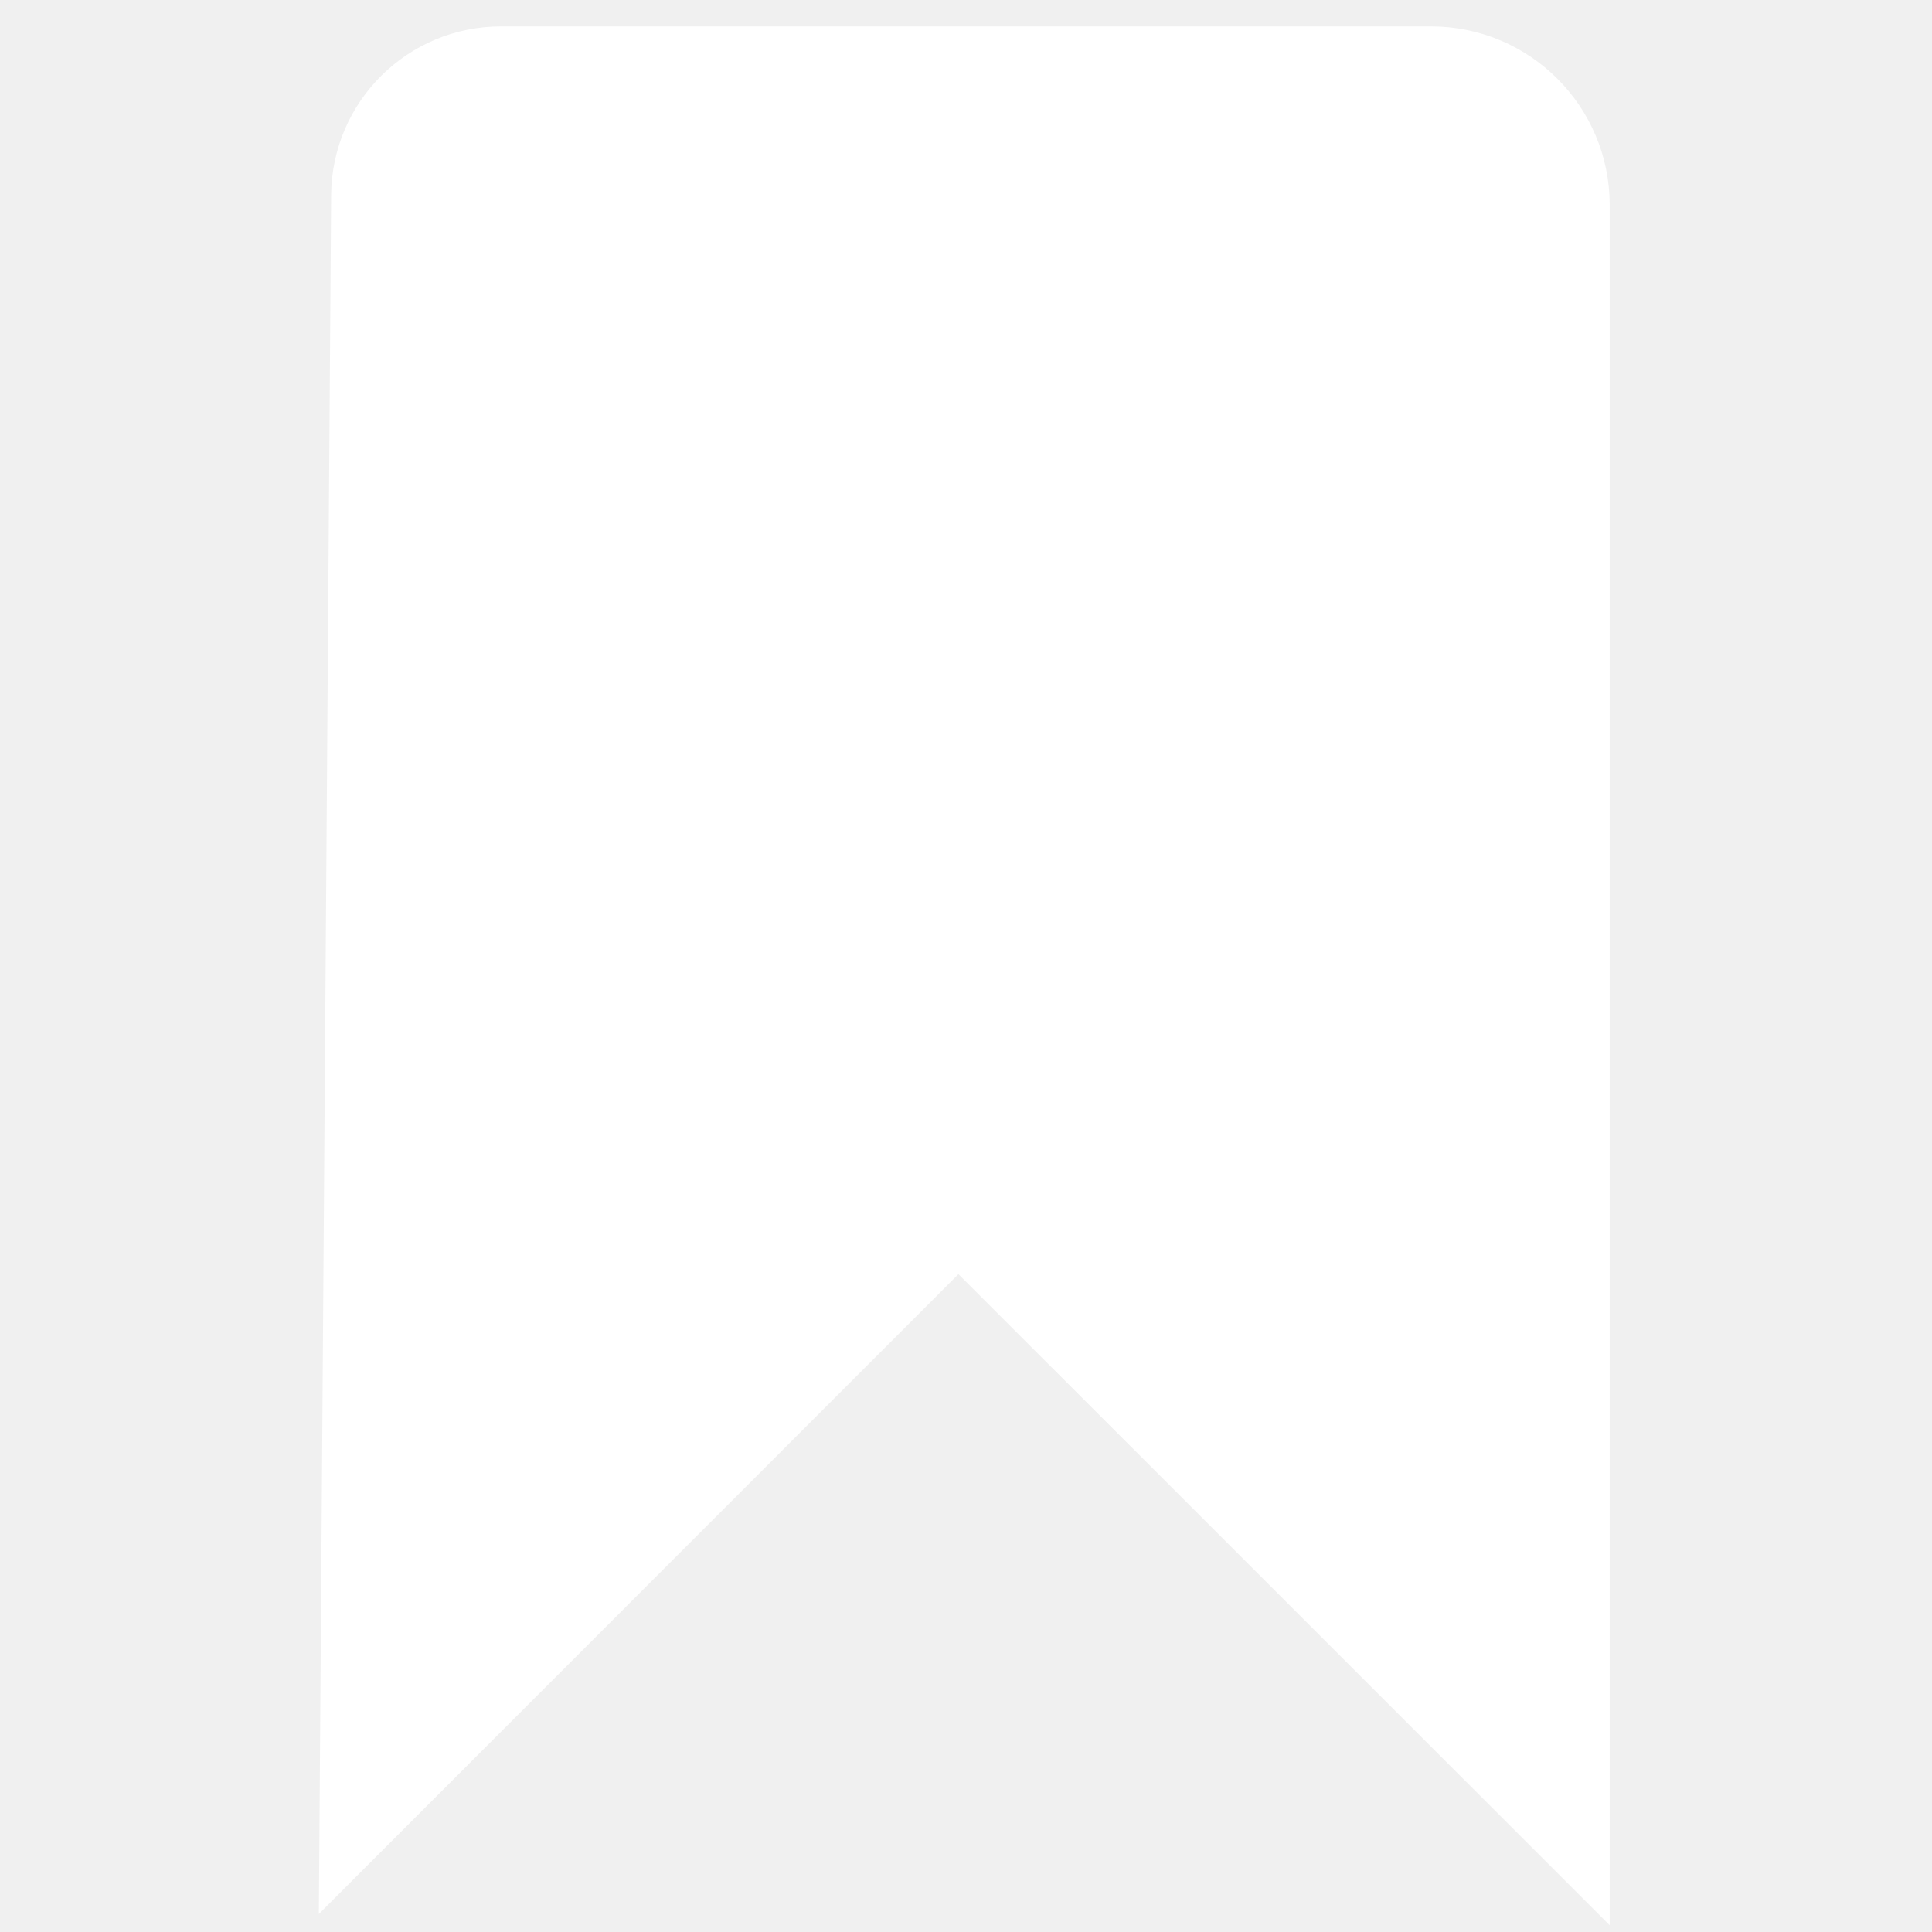
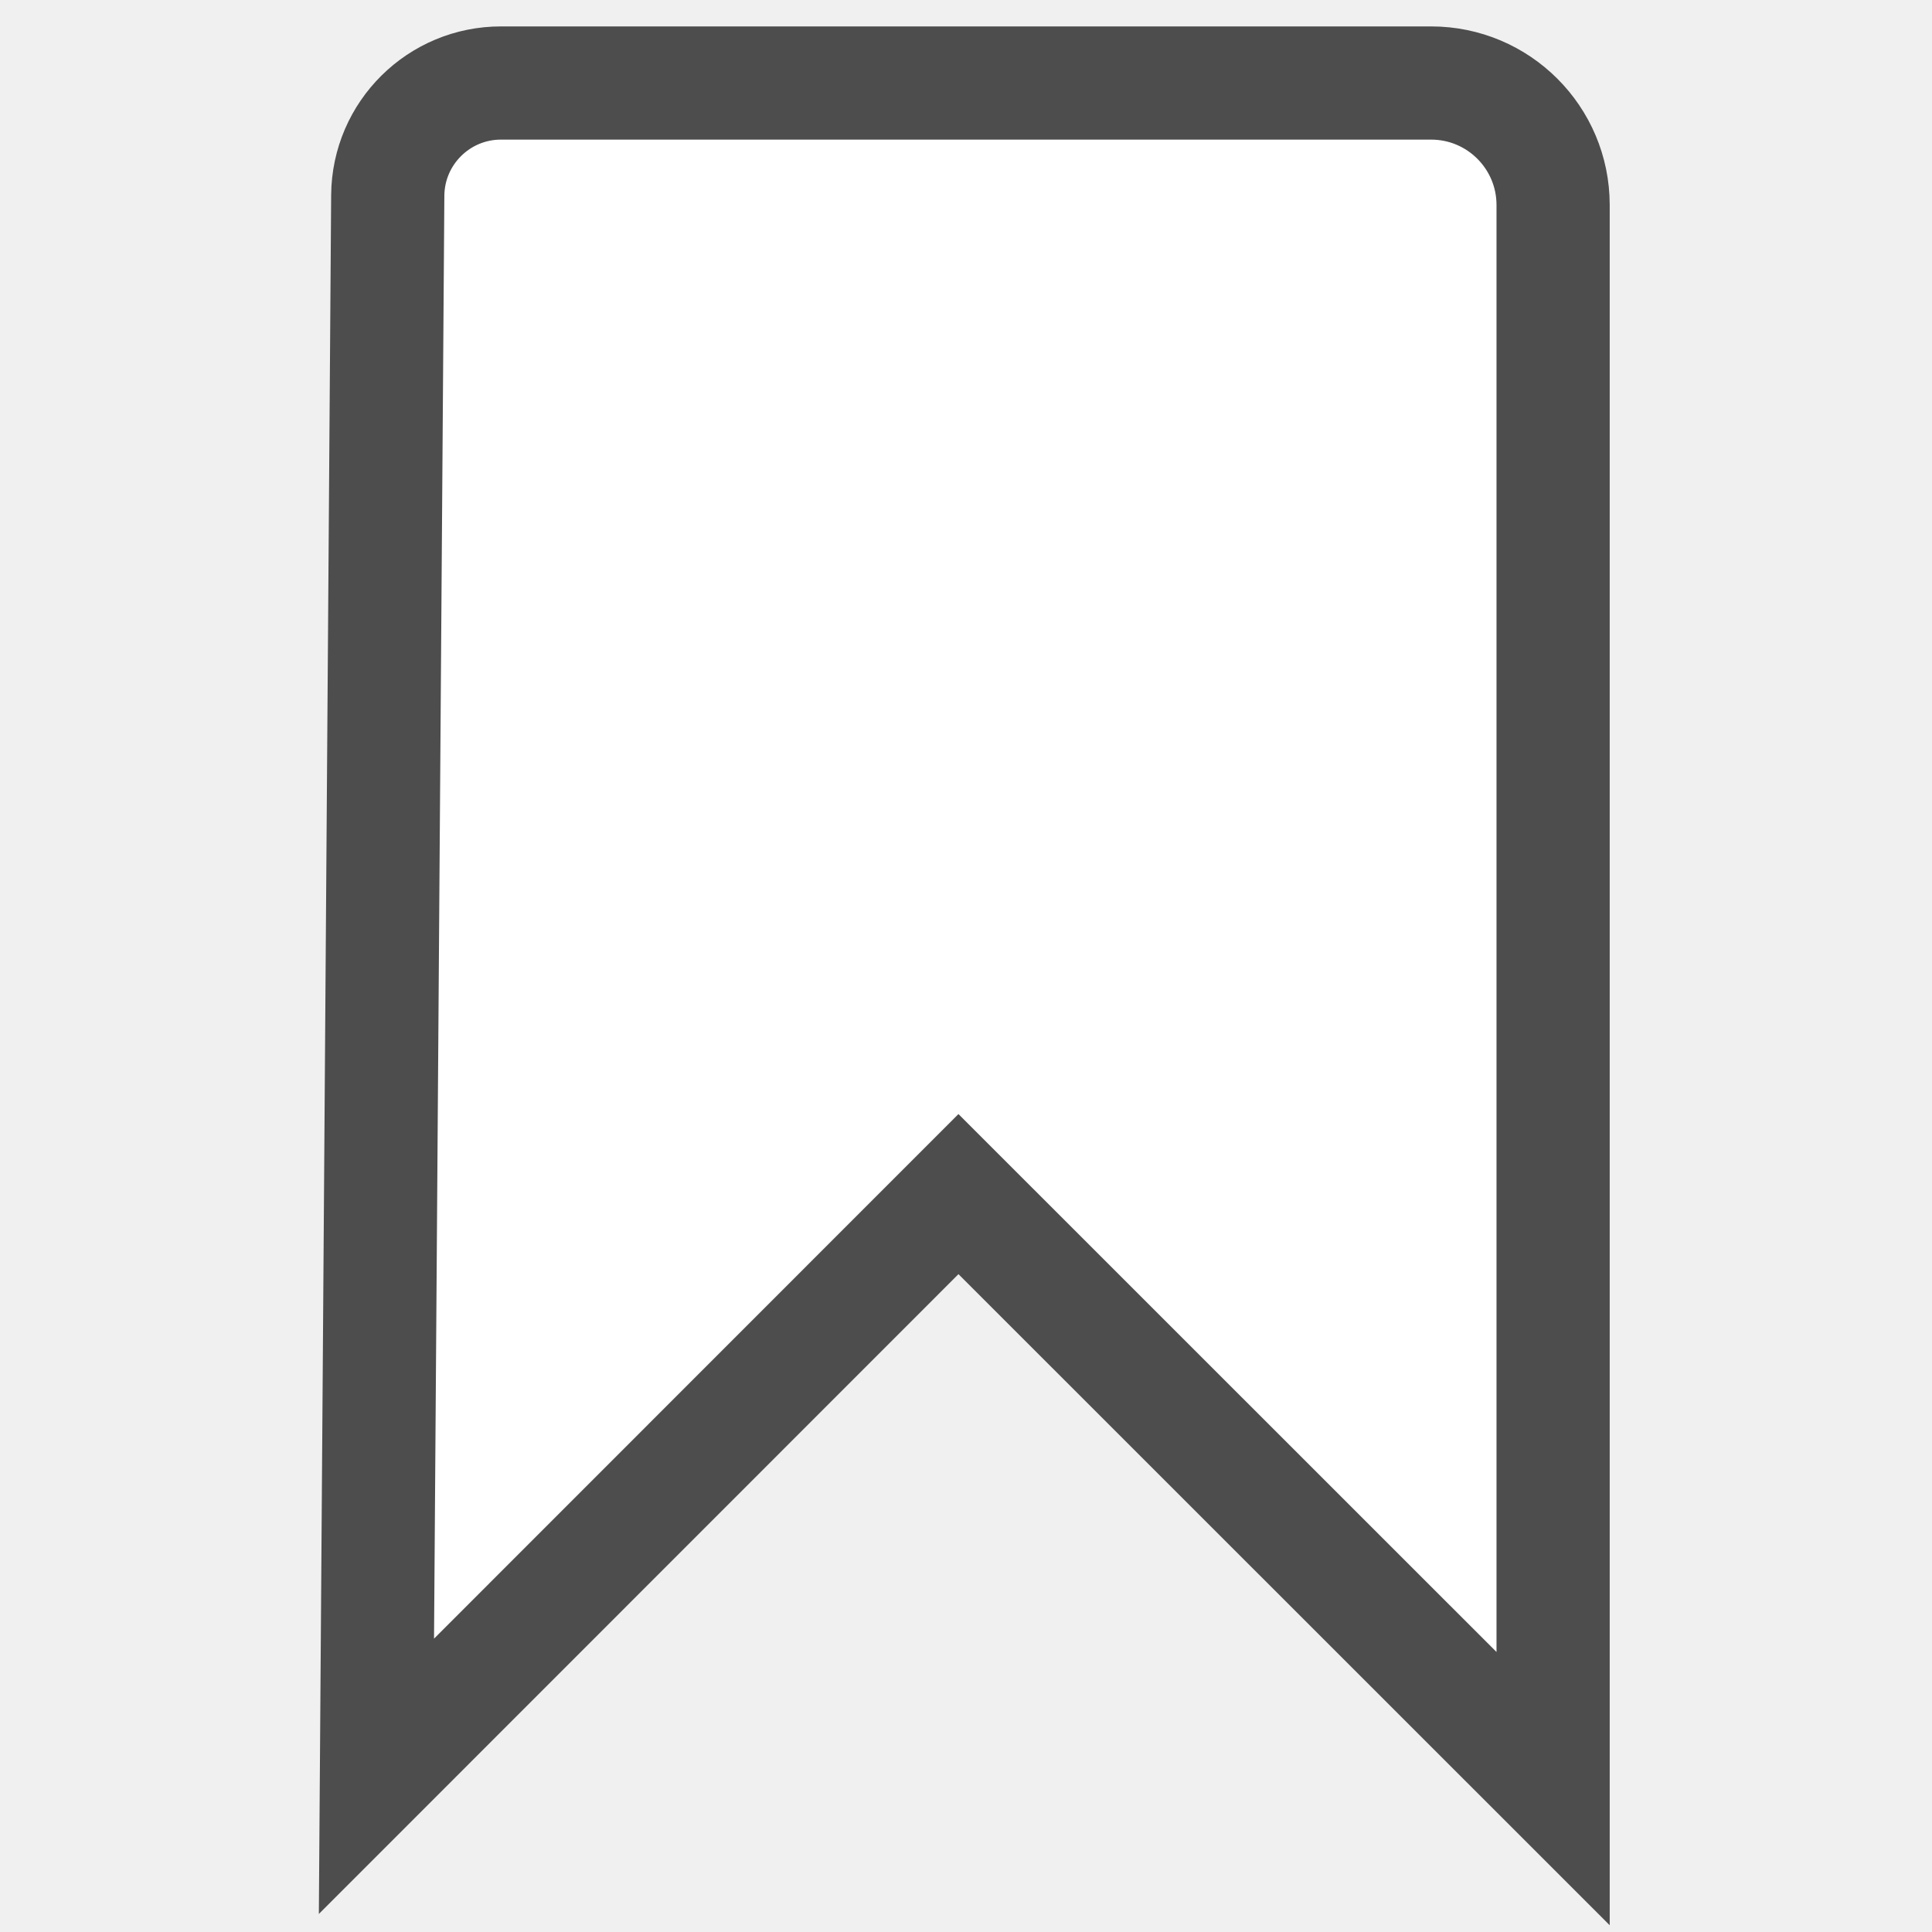
<svg xmlns="http://www.w3.org/2000/svg" viewBox="0 0 512 512">
  <defs>
-     <style>.cls-1{fill:url(#Best_of_Sunburst);}.cls-2{fill:#fff;stroke:#fff;stroke-linecap:round;stroke-miterlimit:10;stroke-width:30px;}</style>
+     <style>.cls-1{fill:url(#Best_of_Sunburst);}.cls-2{fill:#fff;stroke:#4d4d4d;stroke-linecap:round;stroke-miterlimit:10;stroke-width:30px;}</style>
    <linearGradient id="Best_of_Sunburst" x1="99.76" y1="248" x2="411.59" y2="248" gradientUnits="userSpaceOnUse">
      <stop offset="0" stop-color="#fc7422" />
      <stop offset="1" stop-color="#fee300" />
    </linearGradient>
  </defs>
  <g id="Bookmark">
    <path class="cls-1" d="M132.81,22H379.26a32.33,32.33,0,0,1,32.33,32.33V474L254,316.45,99.76,470.74l3-419A30,30,0,0,1,132.81,22Z" />
    <path class="cls-2" d="M132.81,22H379.26a32.33,32.33,0,0,1,32.33,32.33V474L254,316.45,99.76,470.74l3-419A30,30,0,0,1,132.81,22Z" />
  </g>
</svg>
